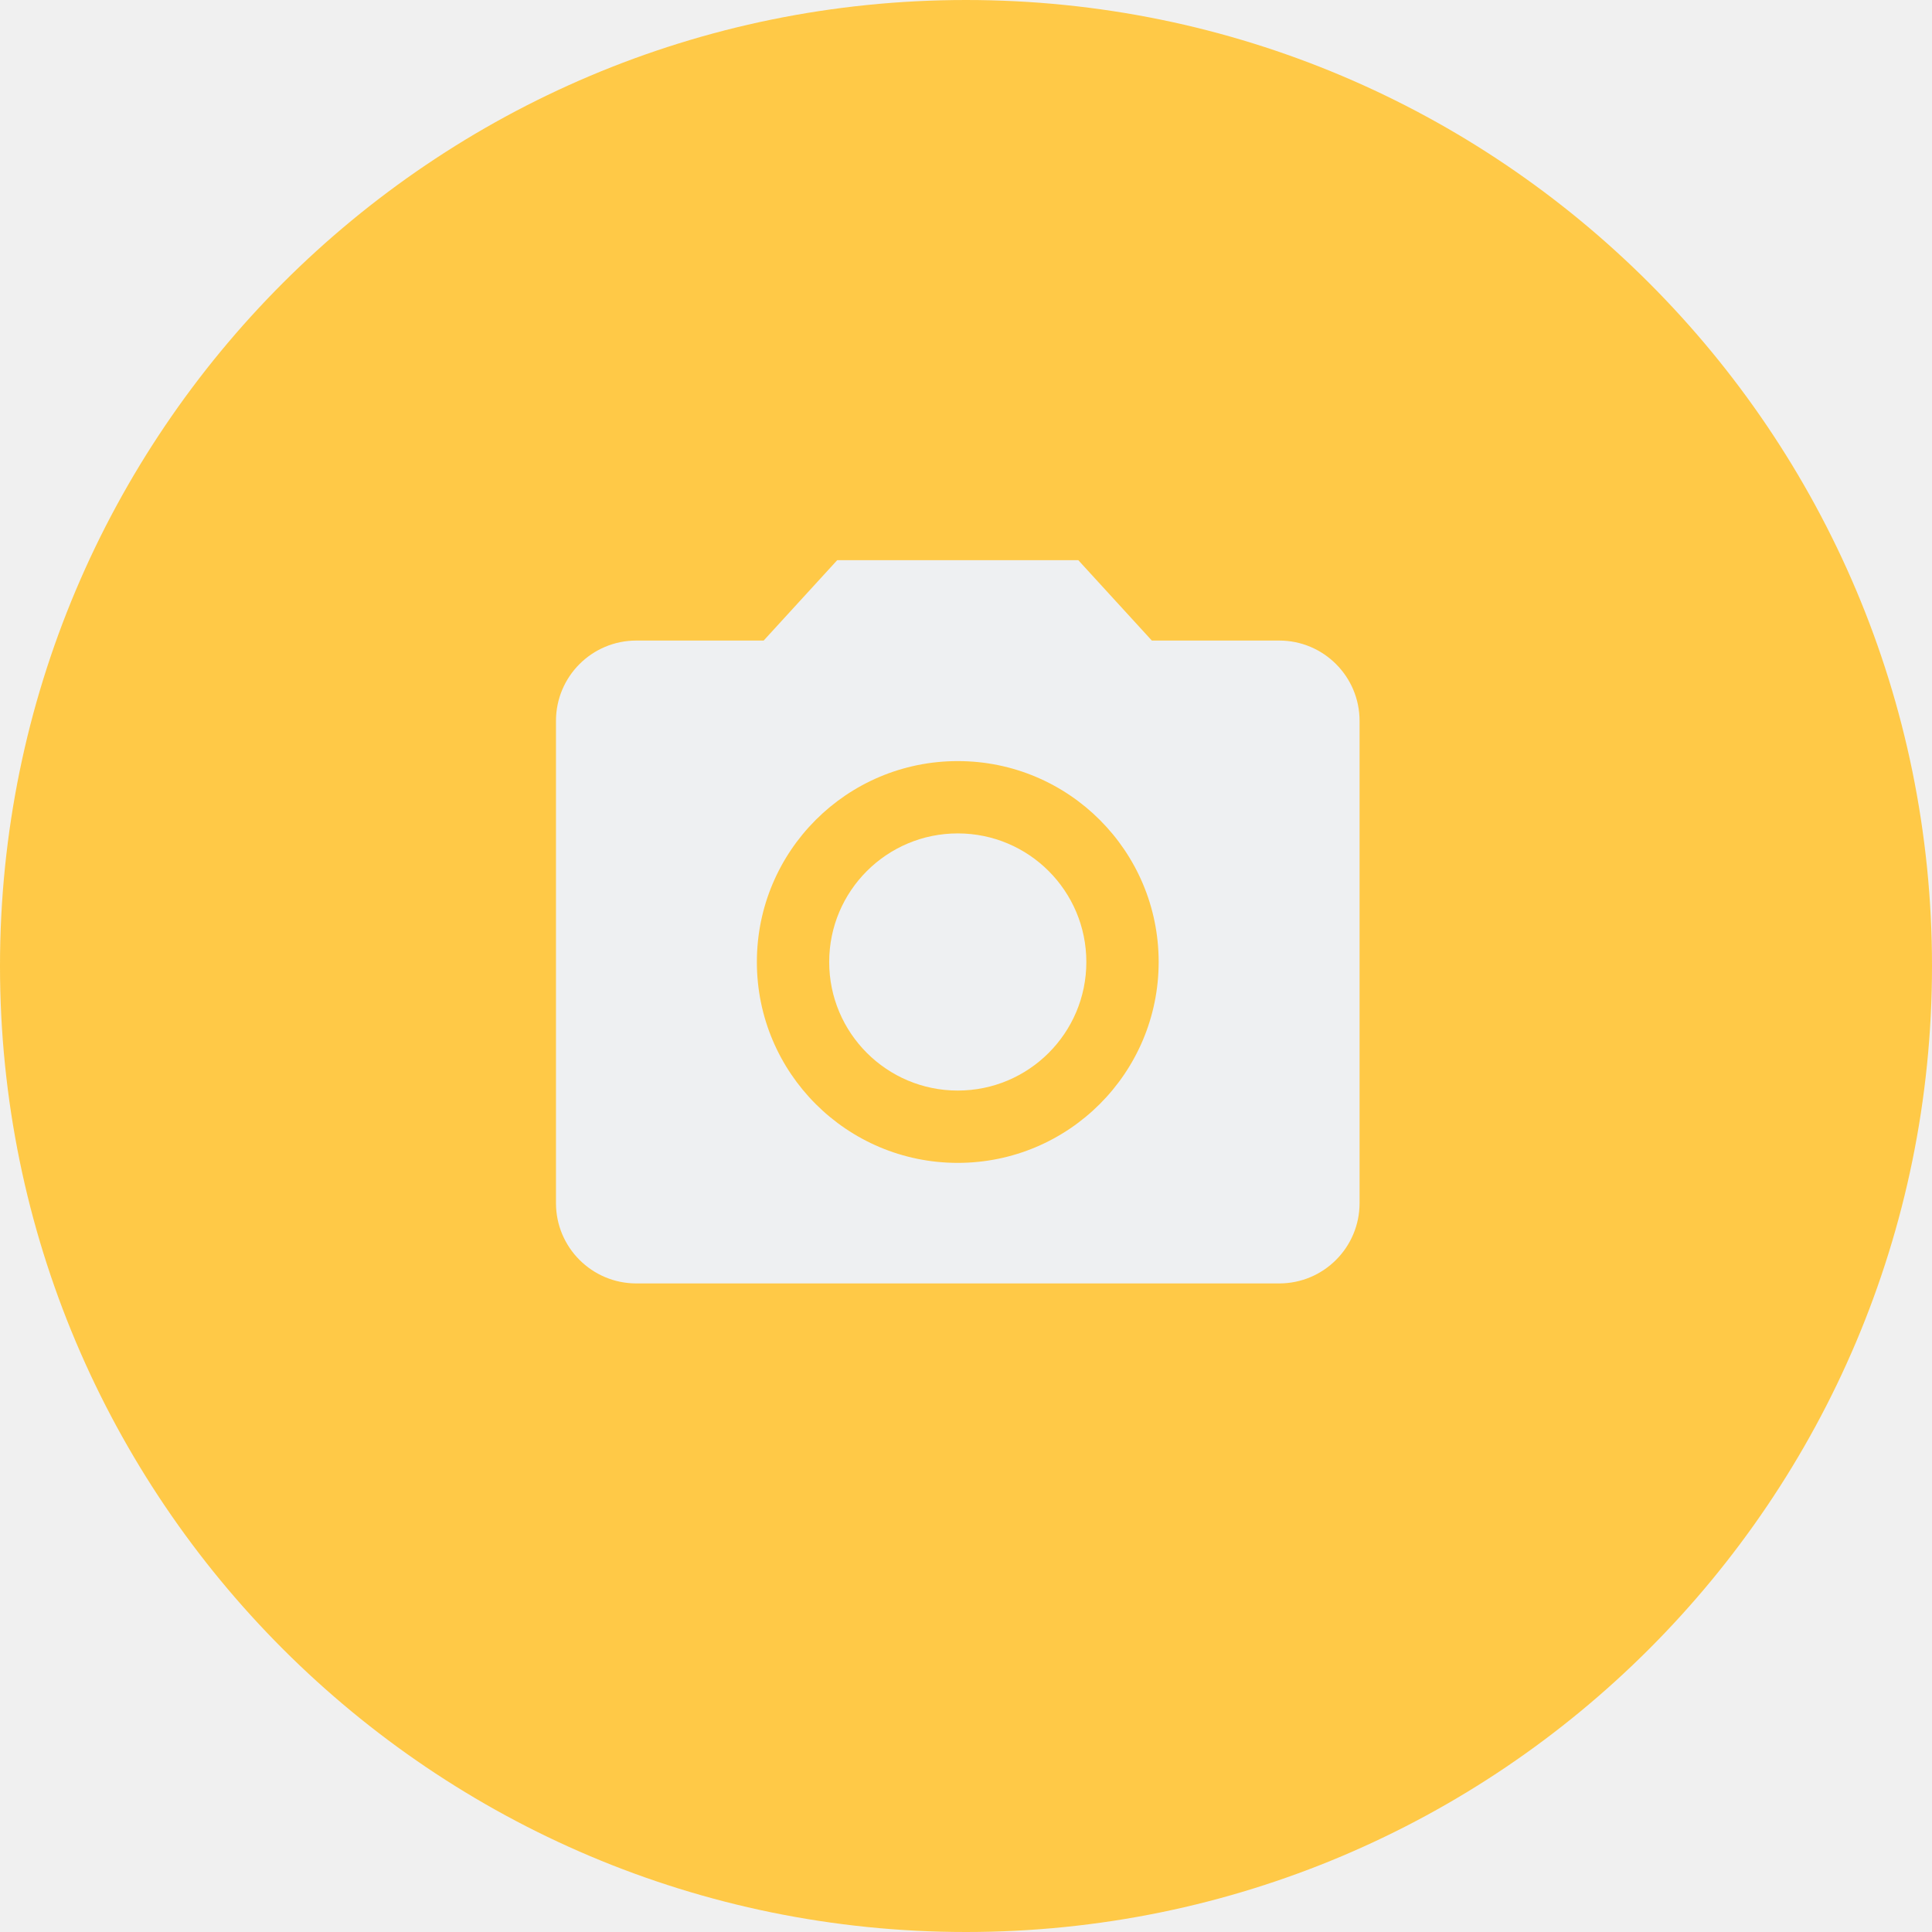
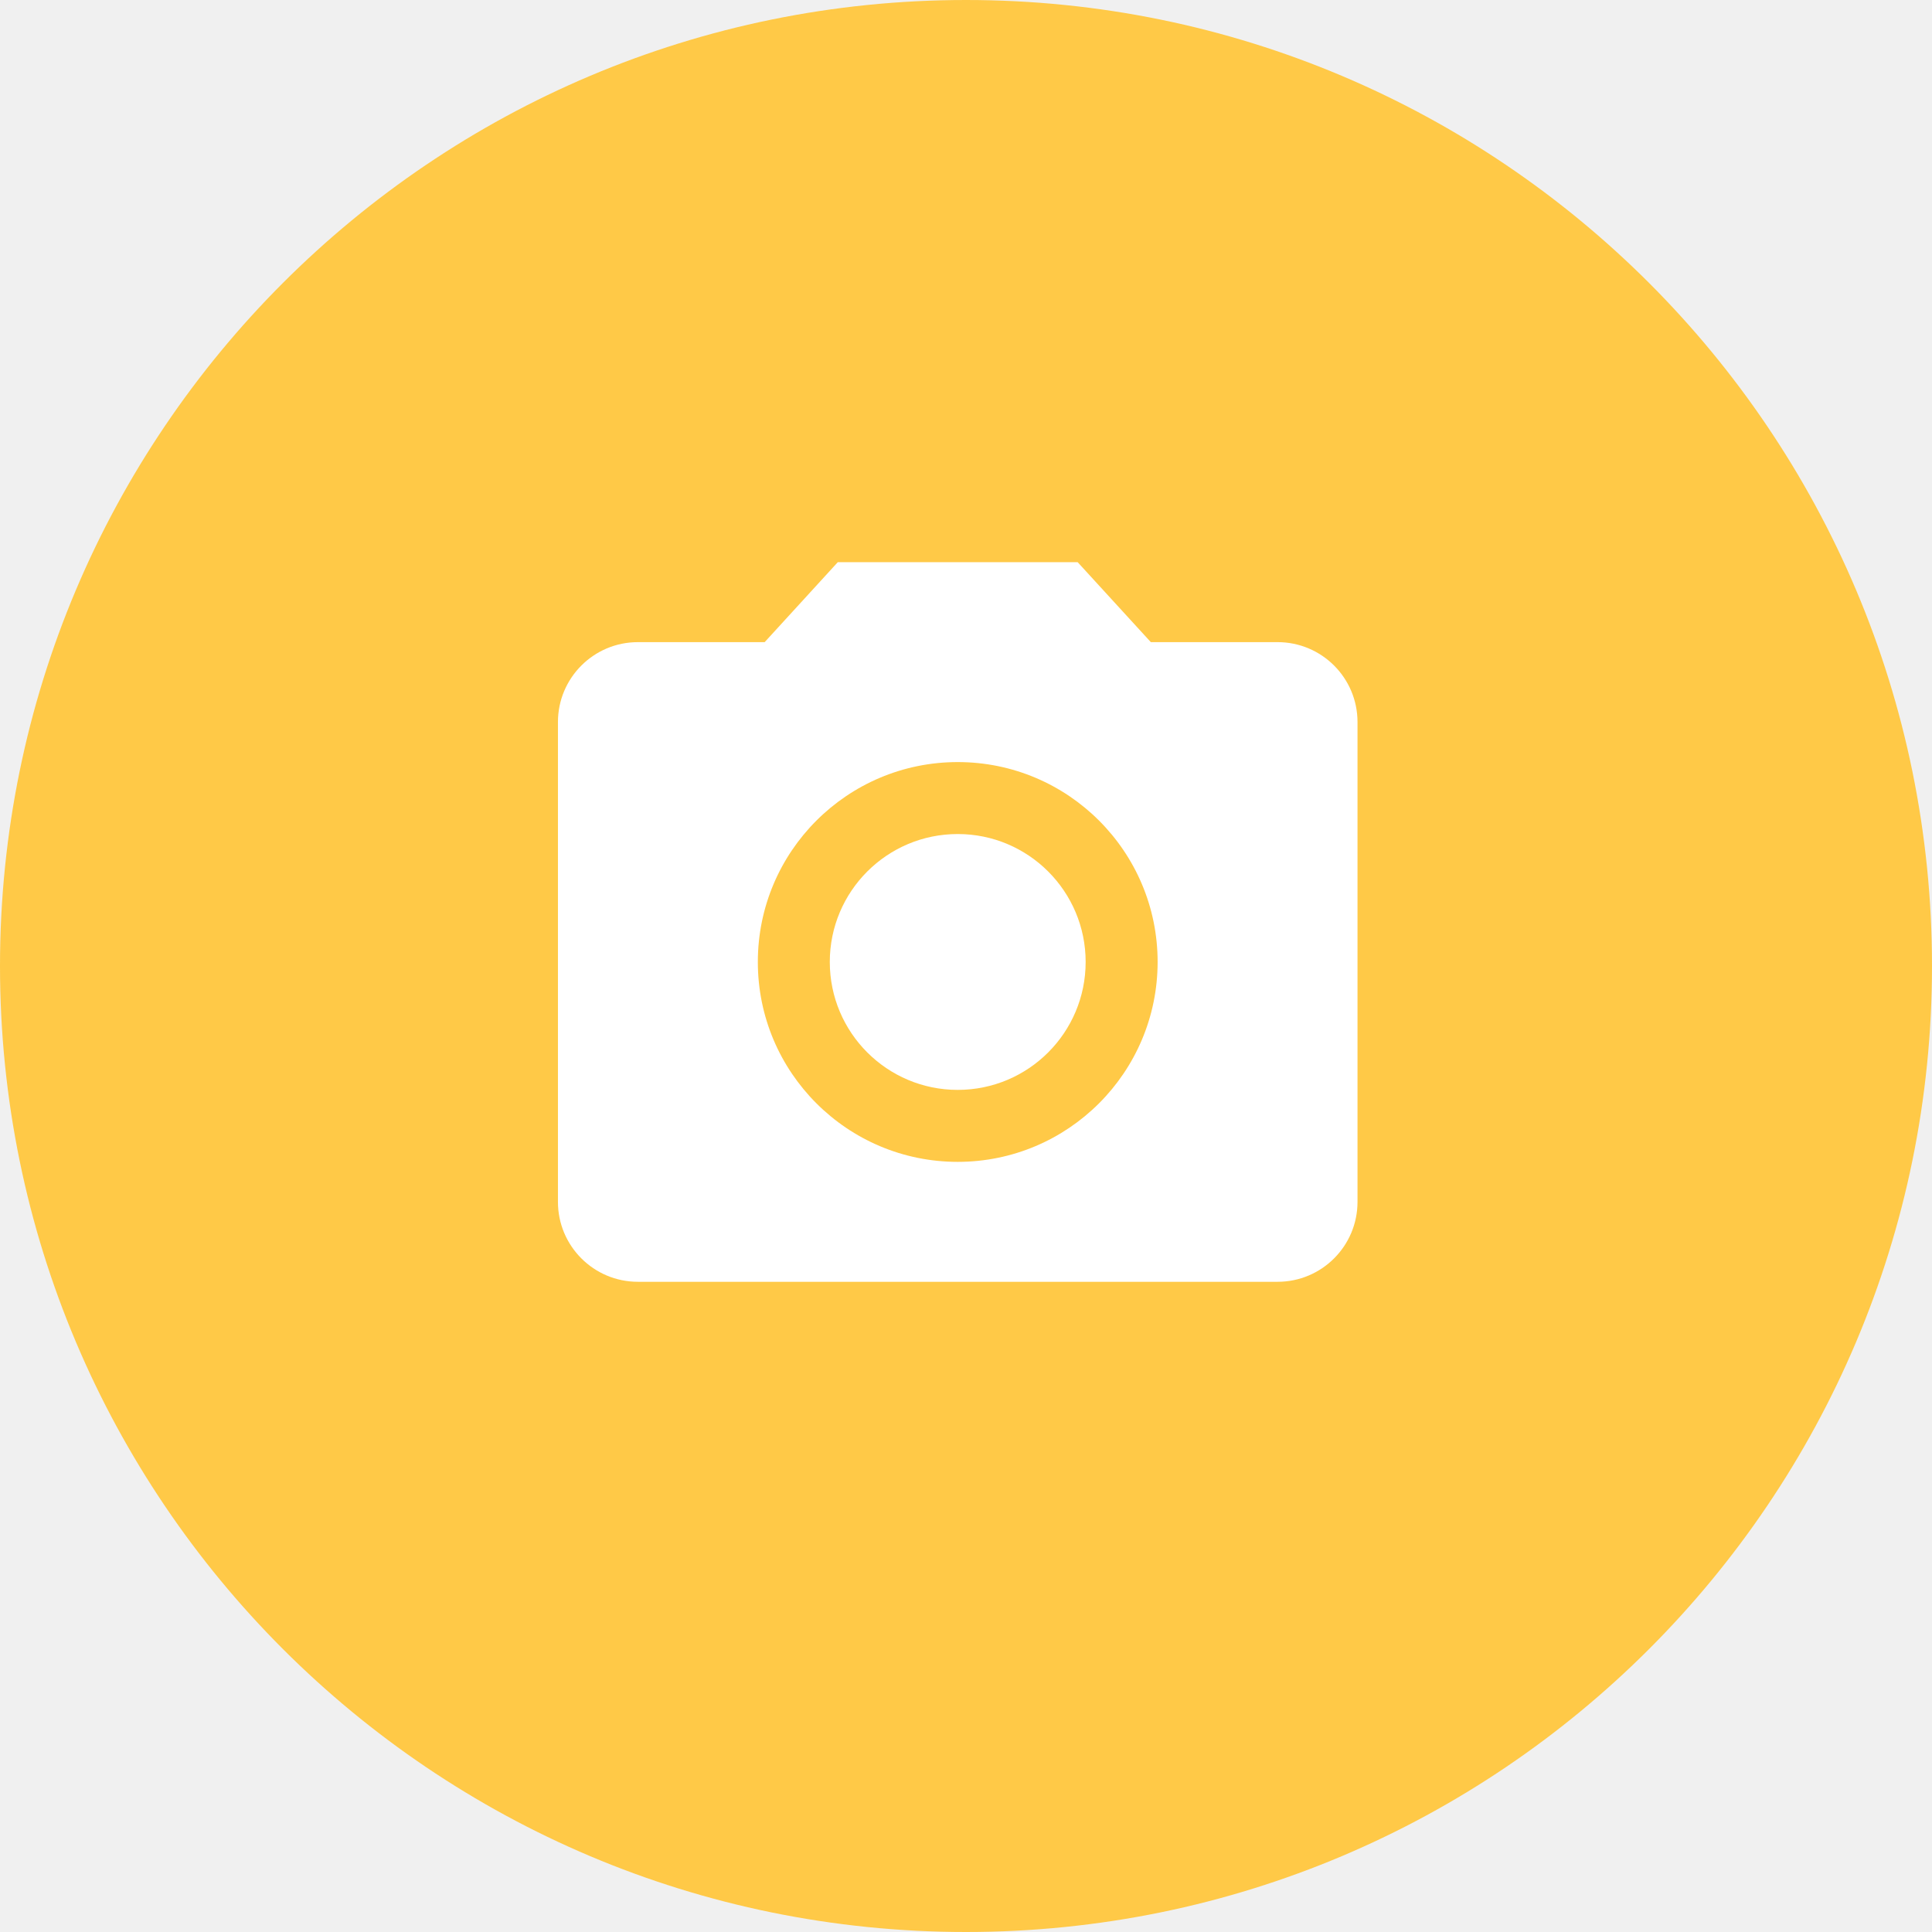
- <svg xmlns="http://www.w3.org/2000/svg" width="180" height="180" viewBox="0 0 180 180">
+ <svg xmlns="http://www.w3.org/2000/svg" width="200" height="200" viewBox="0 0 200 200">
  <g id="camera" transform="translate(0.012 0.405)">
-     <circle id="Ellipse_28" data-name="Ellipse 28" cx="90" cy="90" r="90" transform="translate(-0.012 -0.405)" fill="#ffc947" />
-     <g id="camera-2" data-name="camera" transform="translate(44.3 44.3)">
-       <circle id="Ellipse_5" data-name="Ellipse 5" cx="11.979" cy="11.979" r="11.979" transform="translate(32.942 32.942)" fill="#eef0f2" />
-       <path id="Path_8" data-name="Path 8" d="M30.2,4l-6.85,7.487H11.487A7.485,7.485,0,0,0,4,18.974V63.895a7.485,7.485,0,0,0,7.487,7.487H71.382a7.485,7.485,0,0,0,7.487-7.487V18.974a7.485,7.485,0,0,0-7.487-7.487H59.515L52.665,4Zm11.23,56.151A18.717,18.717,0,1,1,60.151,41.434,18.724,18.724,0,0,1,41.434,60.151Z" transform="translate(3.487 3.487)" fill="#eef0f2" />
-       <path id="Path_9" data-name="Path 9" d="M0,0H89.842V89.842H0Z" fill="none" />
+     <circle id="Ellipse_28" data-name="Ellipse 28" cx="100" cy="100" r="100" transform="translate(-0.012 -0.405)" fill="#ffc947" />
+     <g id="camera-2" data-name="camera" transform="translate(49.469 49.515)">
+       <circle id="Ellipse_5" data-name="Ellipse 5" cx="13.243" cy="13.243" r="13.243" transform="translate(36.419 36.419)" fill="#fff" />
+       <path id="Path_8" data-name="Path 8" d="M32.97,4,25.4,12.277H12.277A8.275,8.275,0,0,0,4,20.554V70.217a8.275,8.275,0,0,0,8.277,8.277H78.494a8.275,8.275,0,0,0,8.277-8.277V20.554a8.275,8.275,0,0,0-8.277-8.277H65.375L57.8,4ZM45.386,66.079A20.693,20.693,0,1,1,66.079,45.386,20.7,20.7,0,0,1,45.386,66.079Z" transform="translate(4.277 4.277)" fill="#fff" />
+       <path id="Path_9" data-name="Path 9" d="M0,0H99.326V99.326H0Z" fill="none" />
    </g>
  </g>
</svg>
